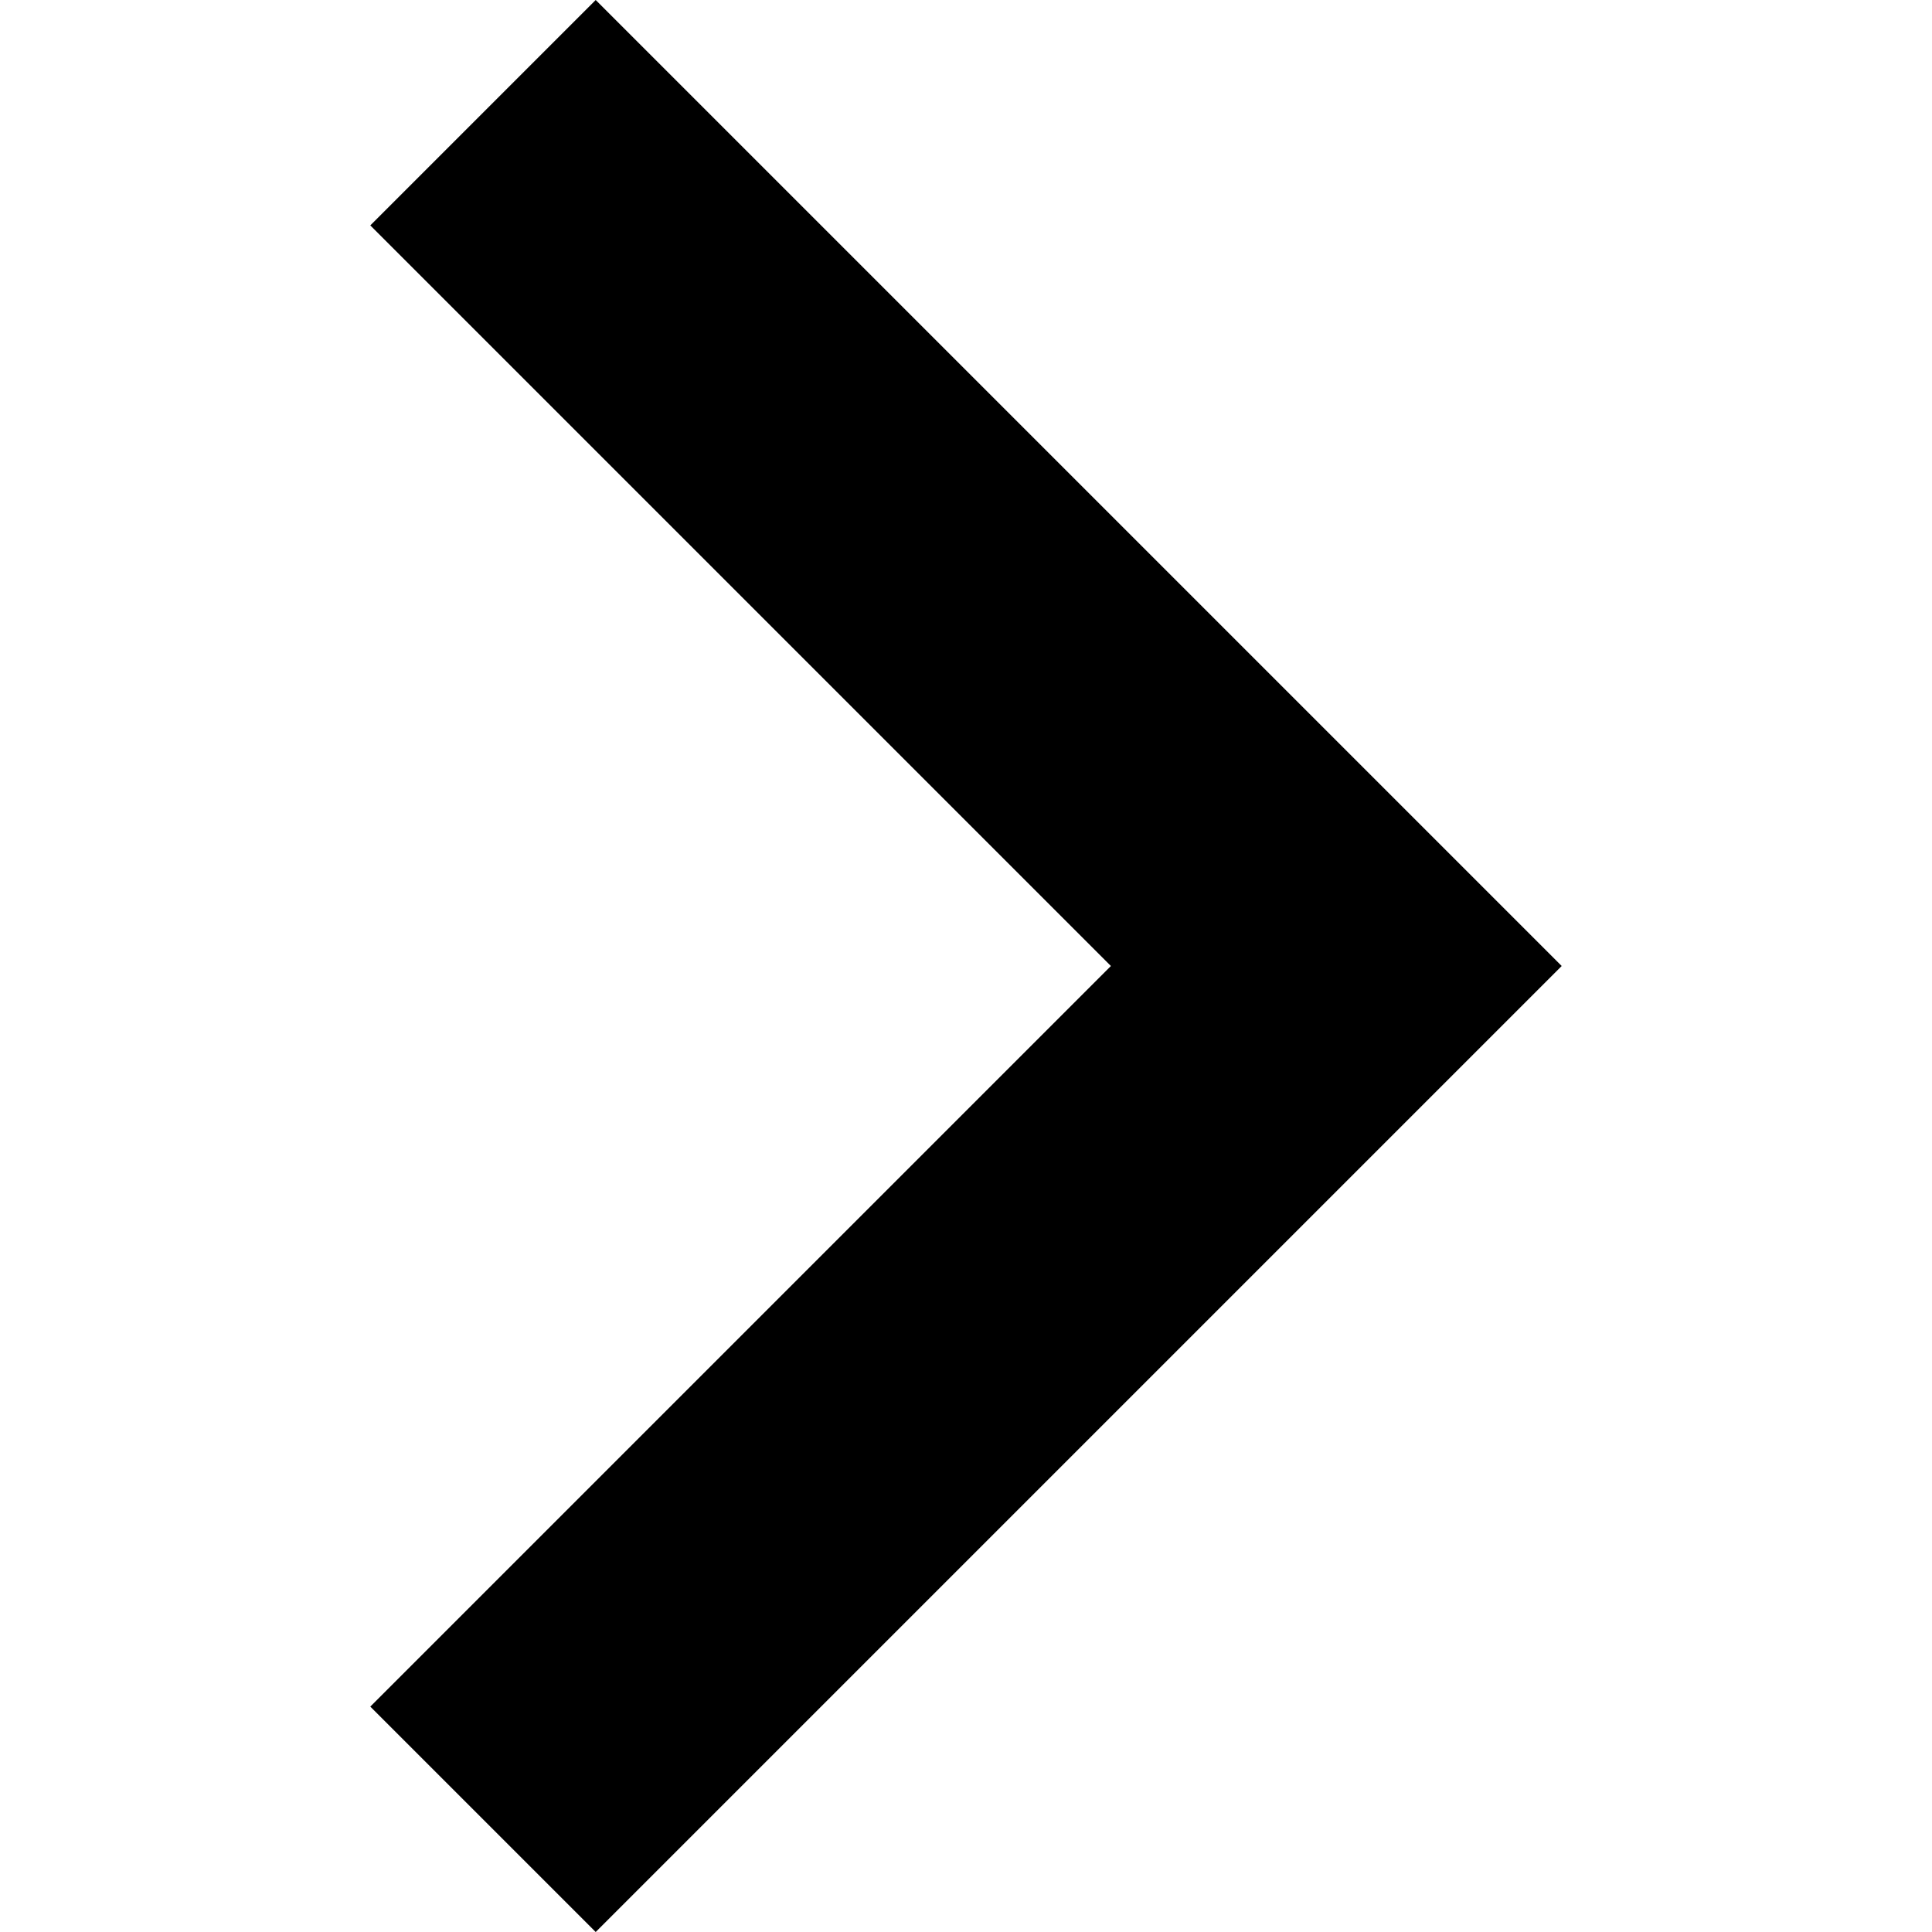
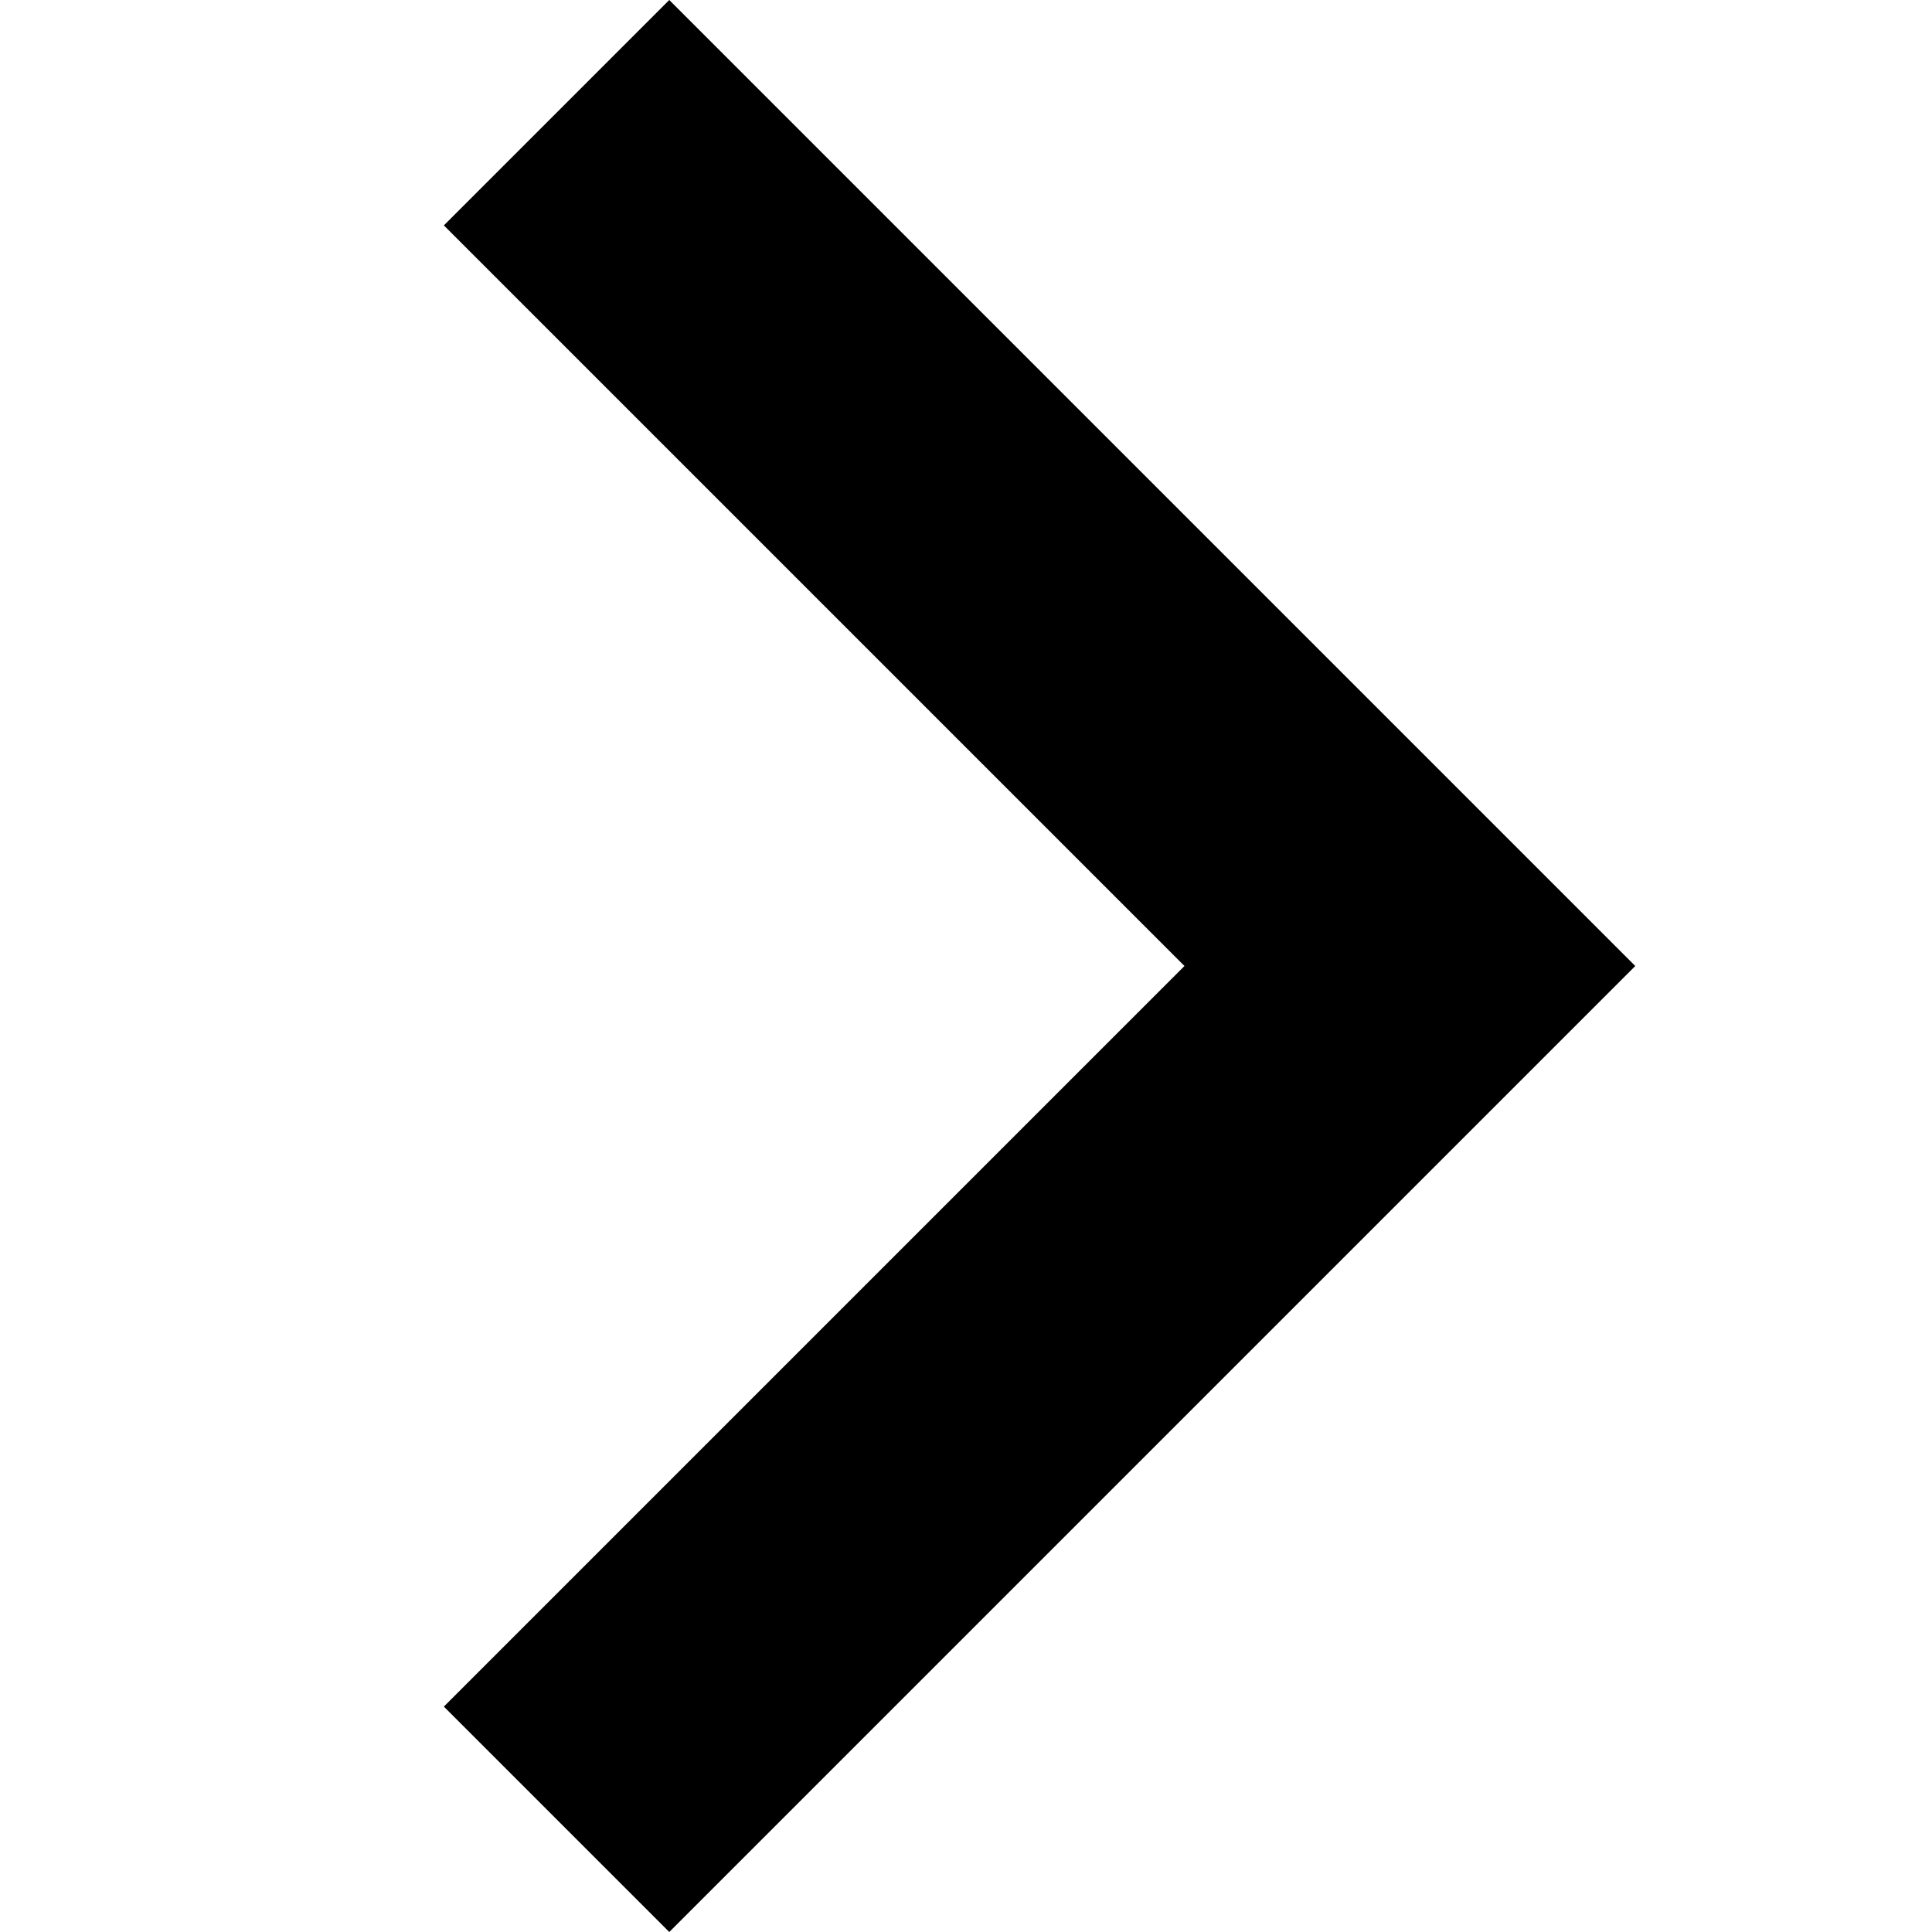
- <svg xmlns="http://www.w3.org/2000/svg" version="1.1" id="Capa_1" x="0px" y="0px" width="306px" height="306px" viewBox="0 0 306 306" style="enable-background:new 0 0 306 306;" xml:space="preserve">
-   <g>
-     <g id="chevron-right">
-       <polygon points="94.35,0 58.65,35.7 175.95,153 58.65,270.3 94.35,306 247.35,153   " />
-     </g>
-   </g>
-   <g>
- </g>
-   <g>
- </g>
-   <g>
- </g>
-   <g>
- </g>
-   <g>
- </g>
-   <g>
- </g>
-   <g>
- </g>
-   <g>
- </g>
-   <g>
- </g>
-   <g>
- </g>
-   <g>
- </g>
-   <g>
- </g>
-   <g>
- </g>
-   <g>
- </g>
-   <g>
- </g>
+ <svg xmlns="http://www.w3.org/2000/svg" width="306" height="306" viewBox="0 0 306 306">
+   <path d="M188.7 270.3L71.4 153L188.7 35.7L153 0L0 153L153 306L188.7 270.3Z" transform="translate(259 306) rotate(-180)" />
</svg>
